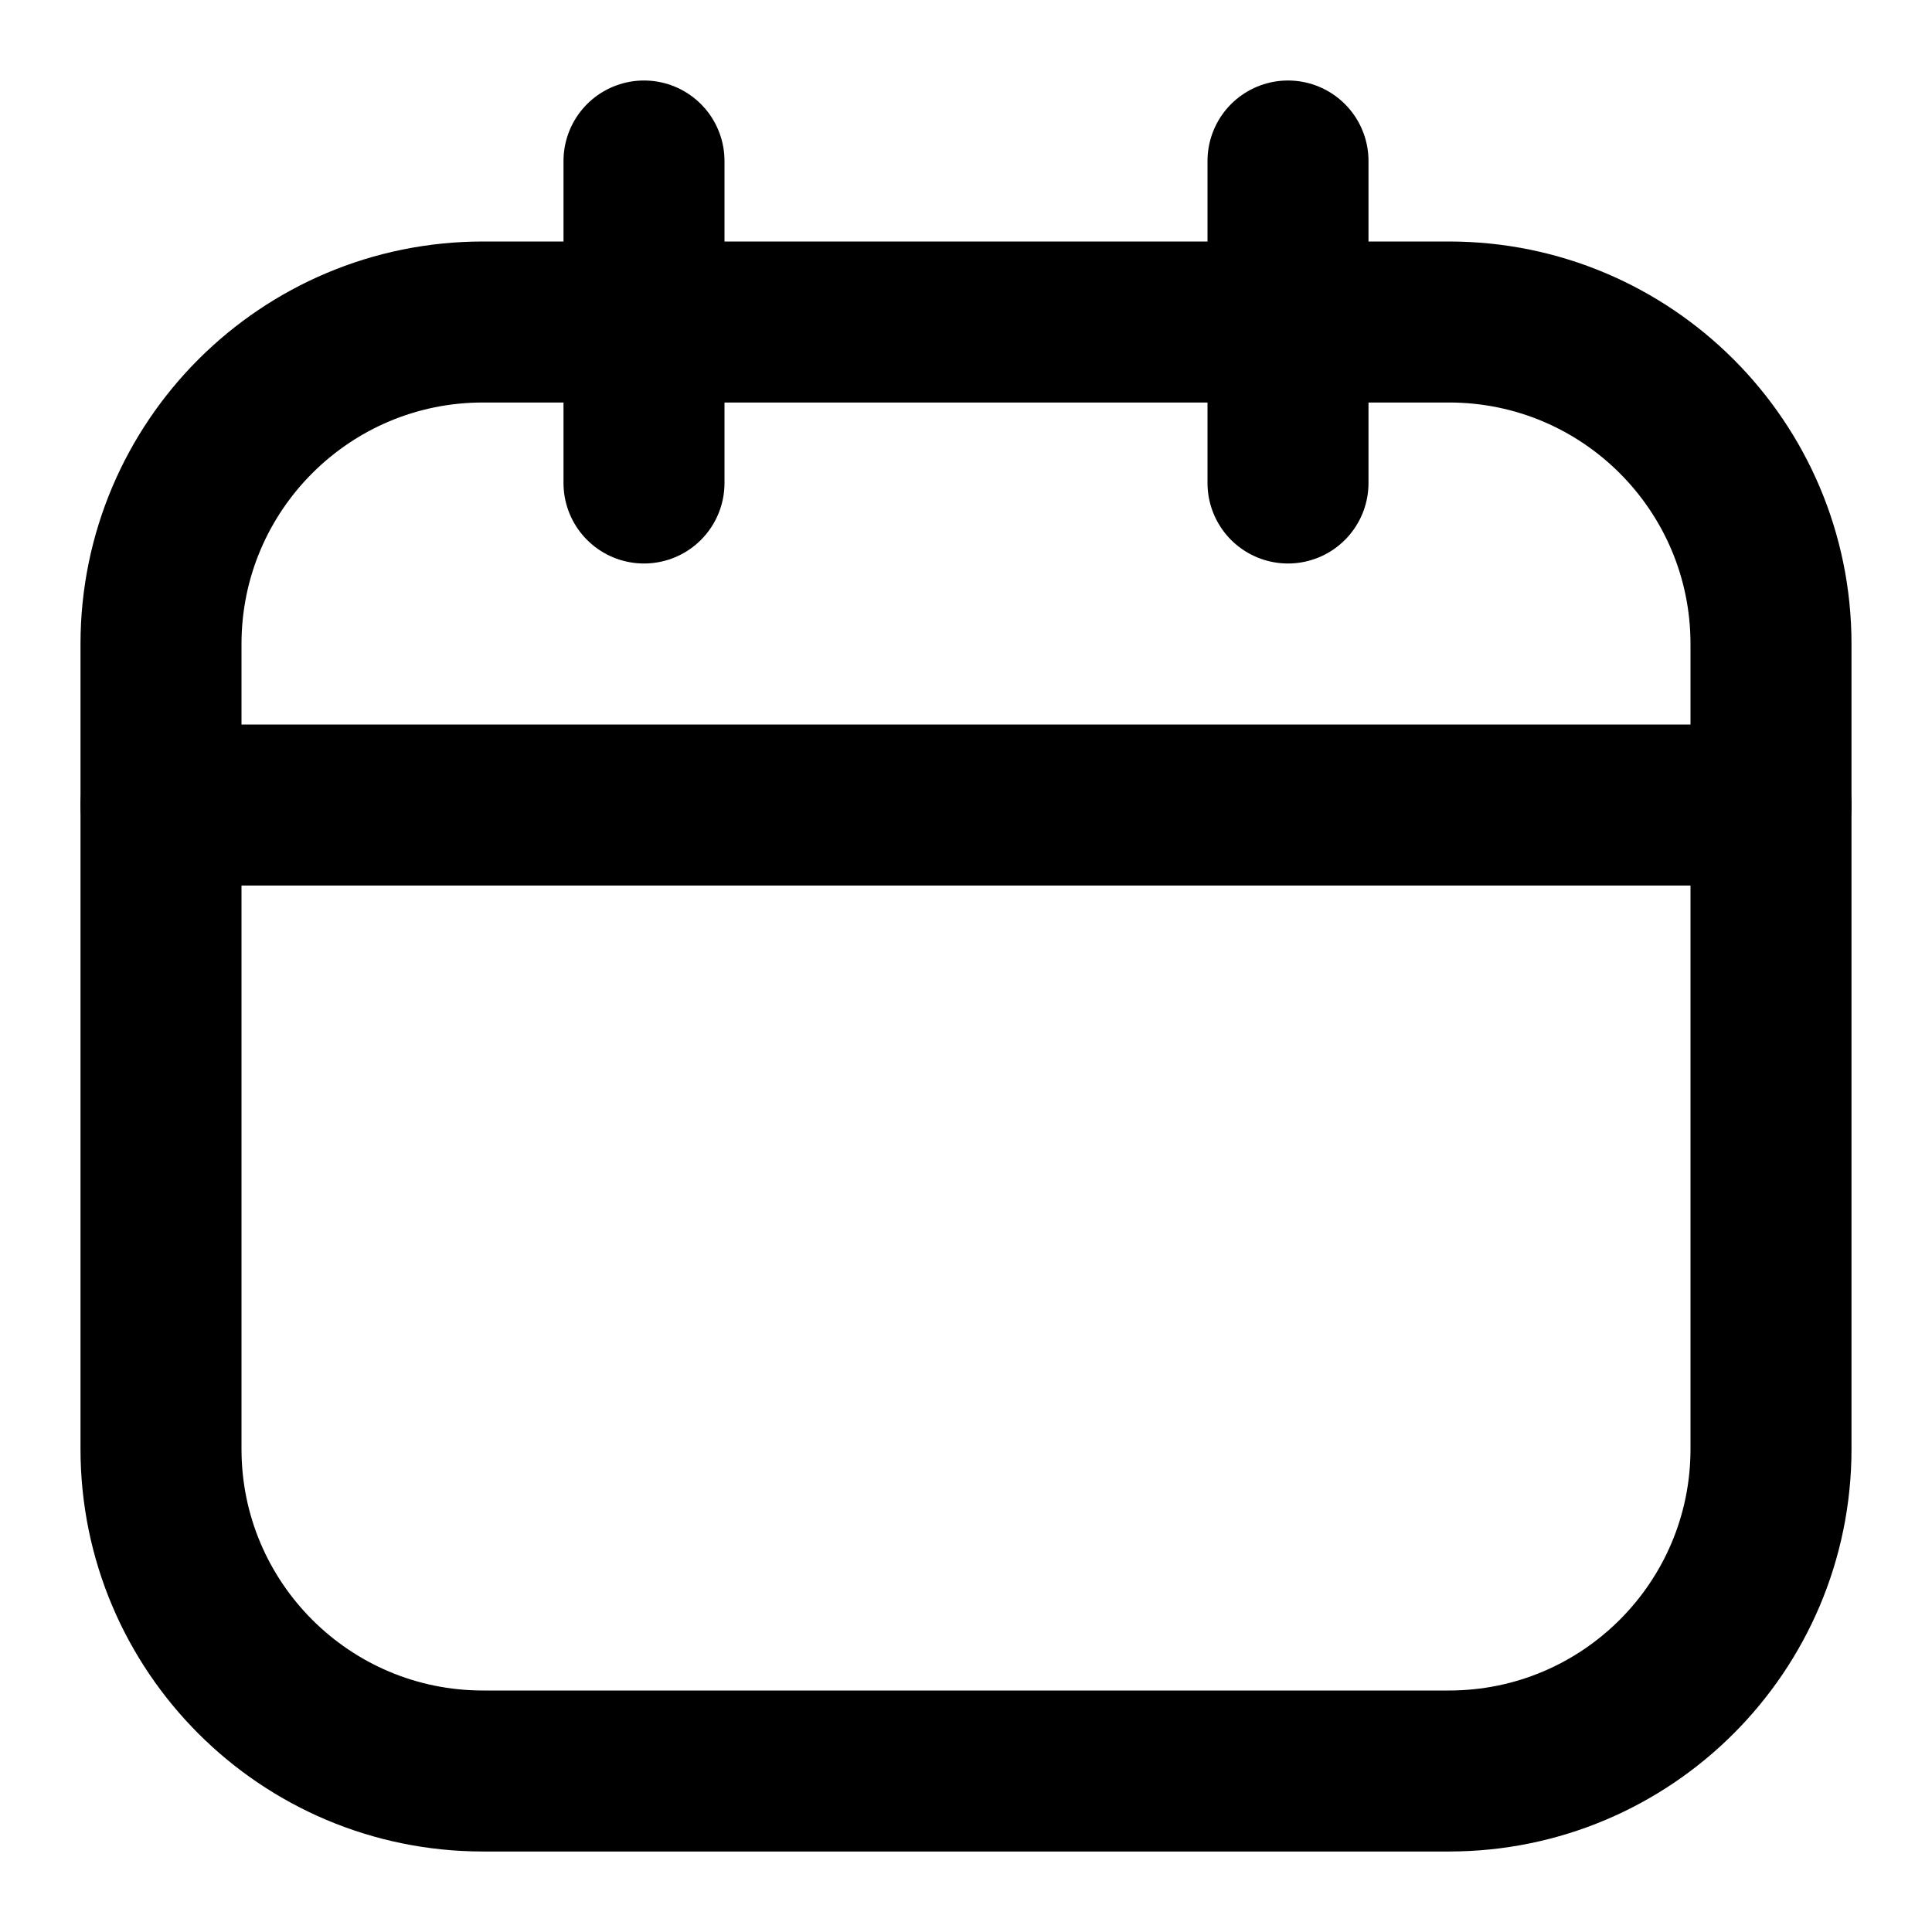
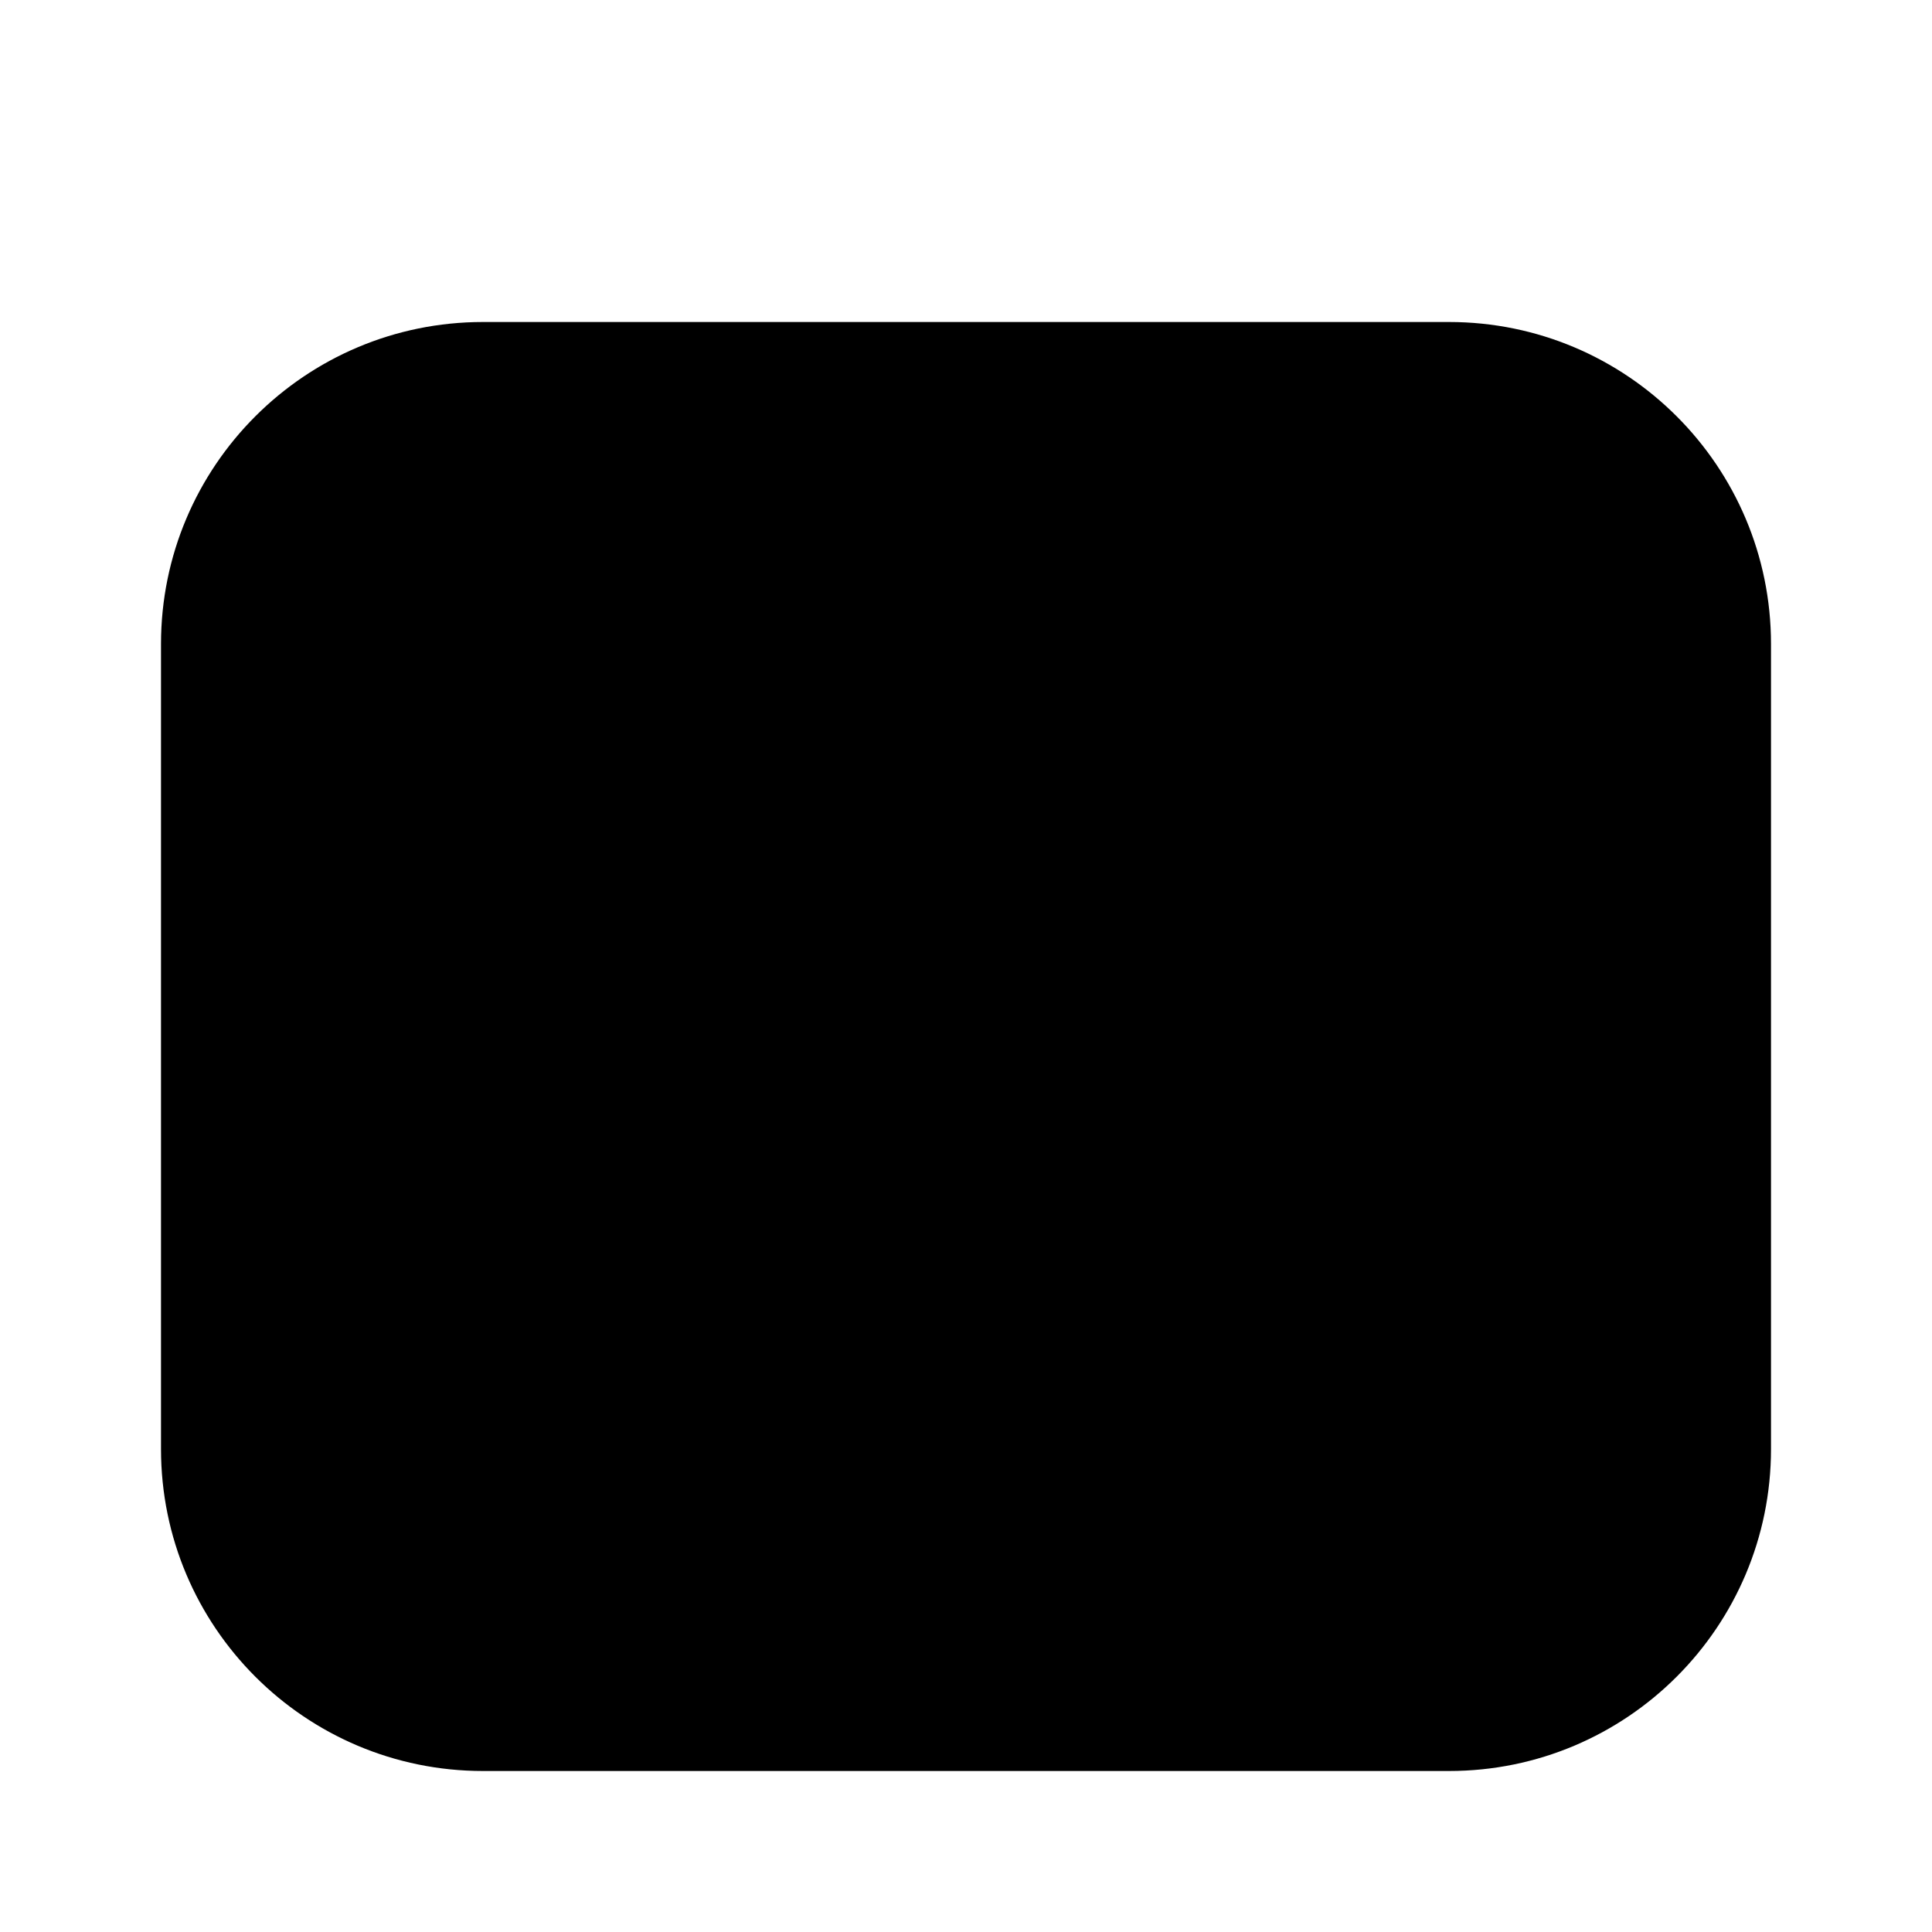
- <svg xmlns="http://www.w3.org/2000/svg" width="24" height="24" viewBox="0 0 24 24" fill="none">
-   <path d="M18 4H6C3.791 4 2 5.791 2 8V18C2 20.209 3.791 22 6 22H18C20.209 22 22 20.209 22 18V8C22 5.791 20.209 4 18 4Z" stroke="black" stroke-width="2" stroke-linecap="round" stroke-linejoin="round" />
-   <path d="M8 2V6M16 2V6M2 10H22" stroke="black" stroke-width="2" stroke-linecap="round" stroke-linejoin="round" />
+ <svg xmlns="http://www.w3.org/2000/svg" width="24" height="24" viewBox="0 0 24 24">
+   <path d="M18 4H6C3.791 4 2 5.791 2 8V18C2 20.209 3.791 22 6 22H18C20.209 22 22 20.209 22 18V8C22 5.791 20.209 4 18 4Z" stroke-width="2" stroke-linecap="round" stroke-linejoin="round" />
+   <path d="M8 2V6M16 2V6M2 10H22" stroke-width="2" stroke-linecap="round" stroke-linejoin="round" />
</svg>
